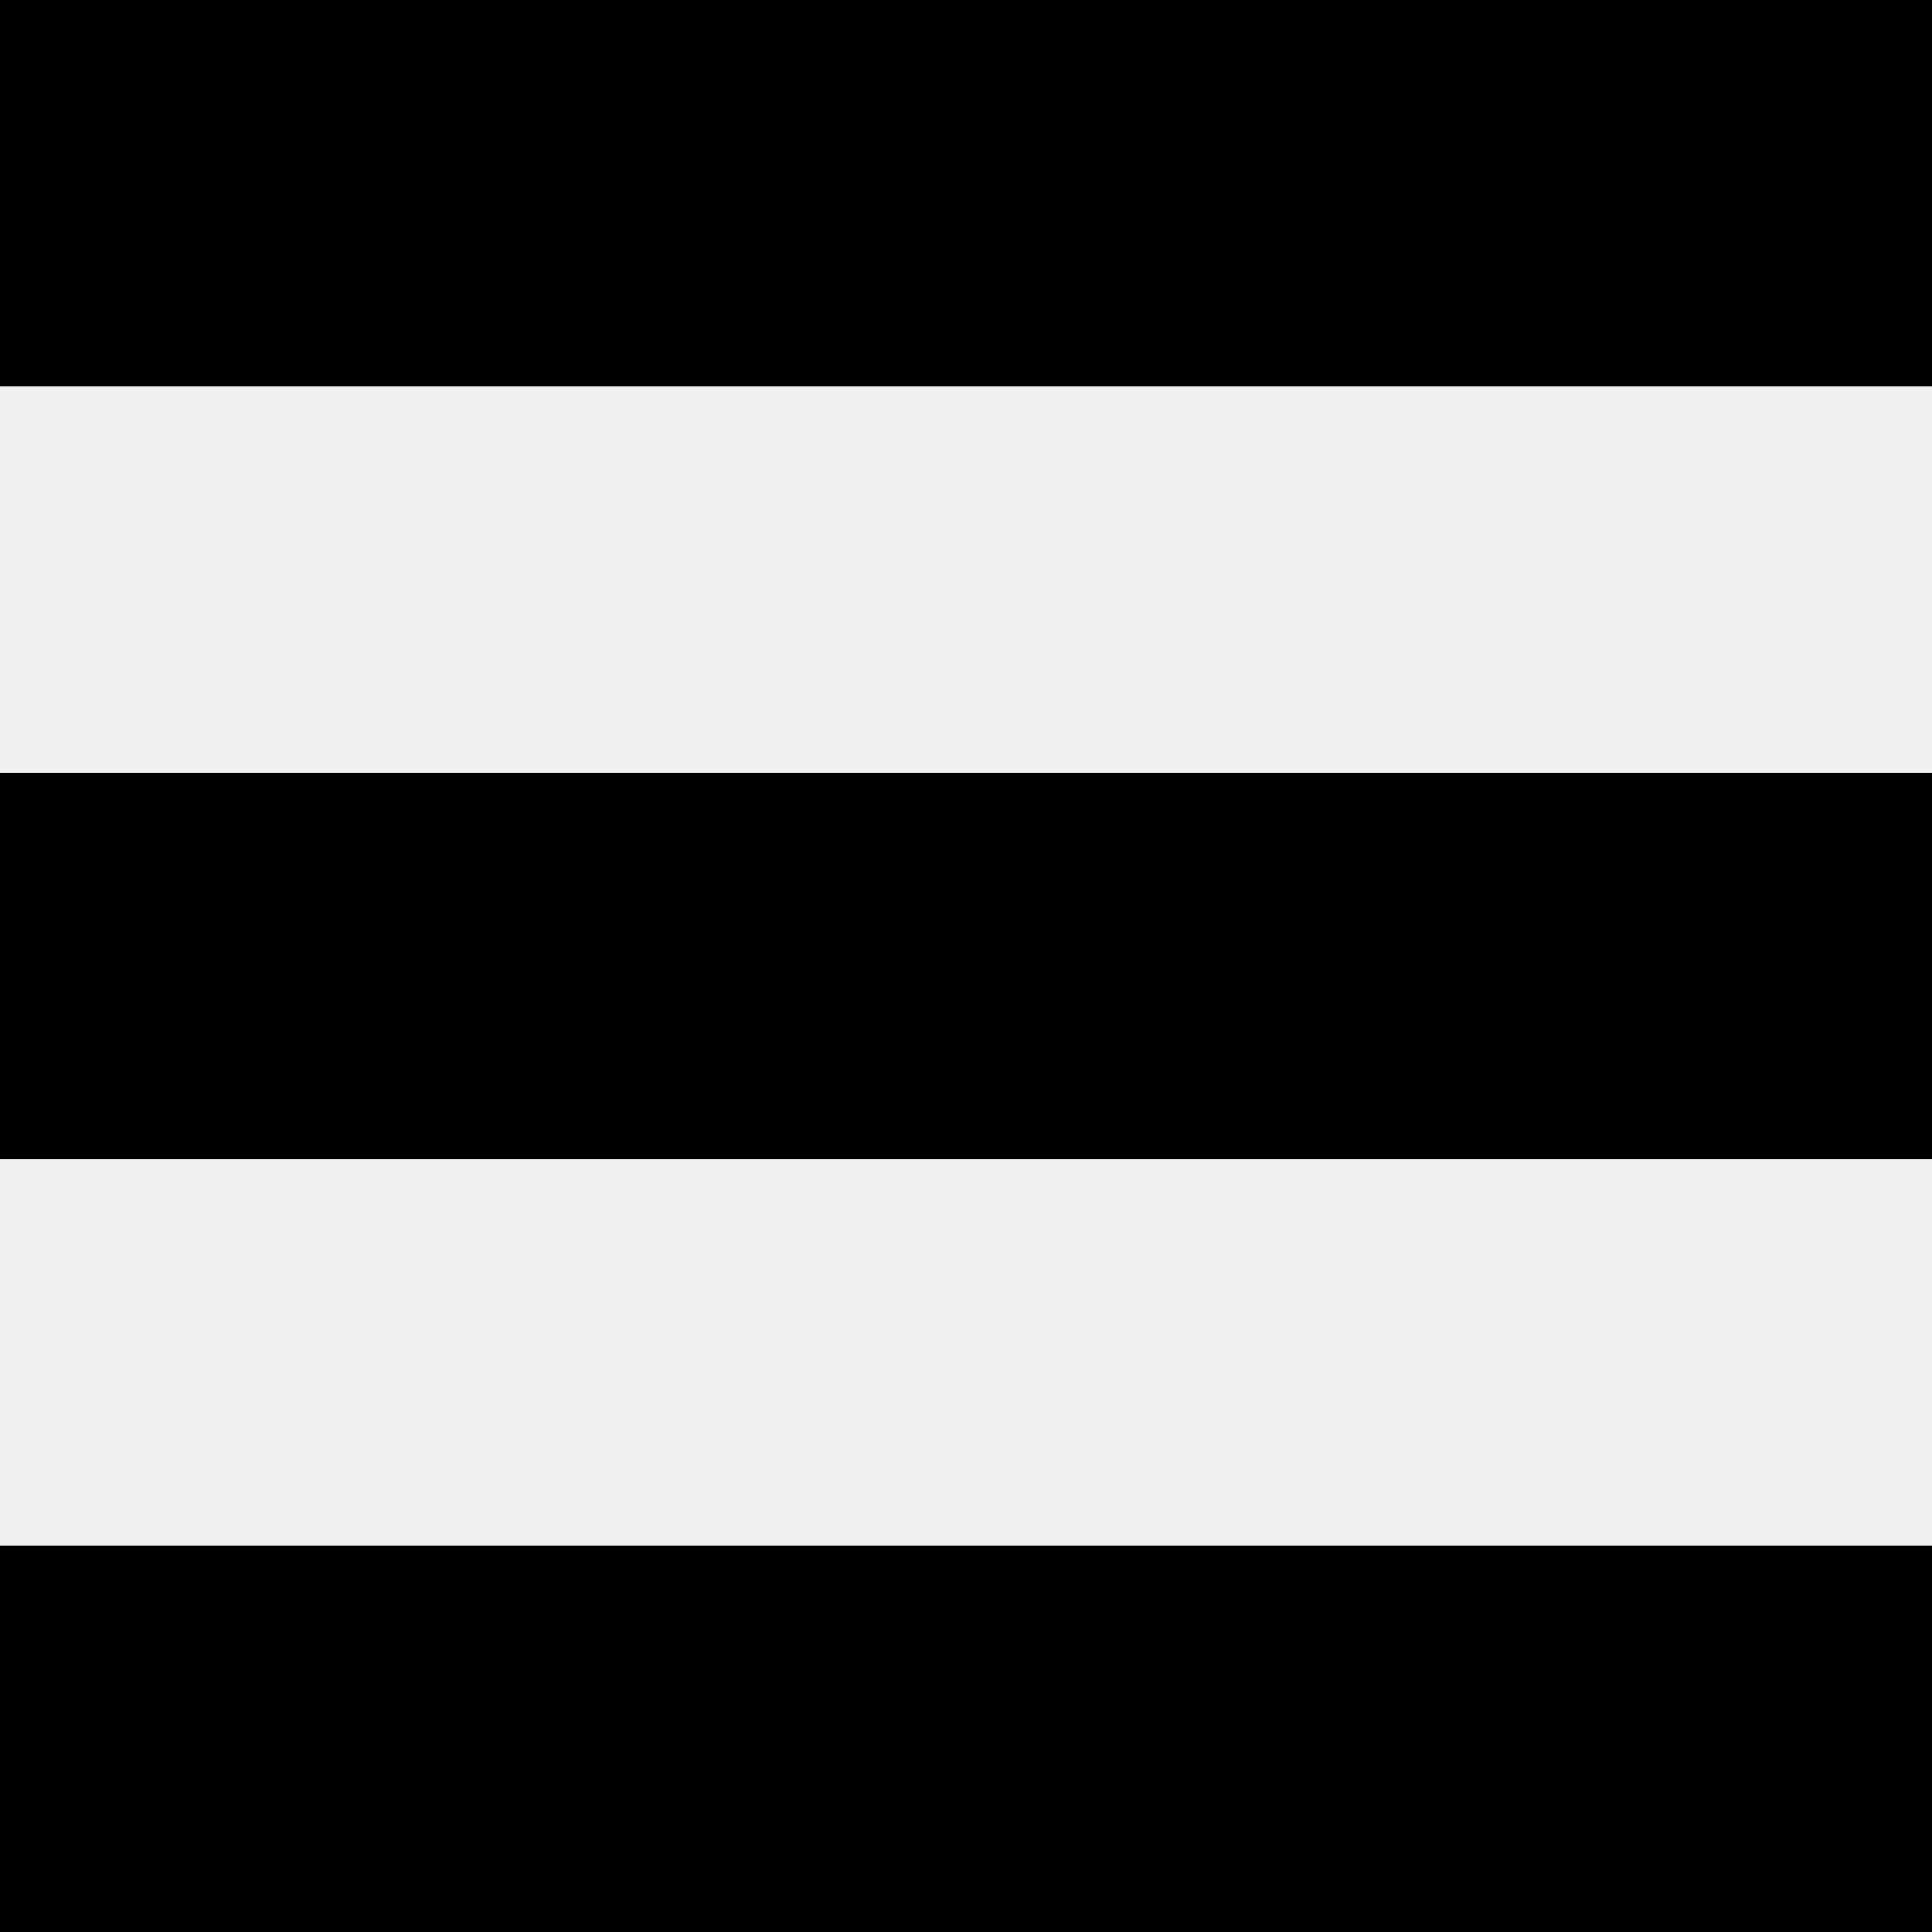
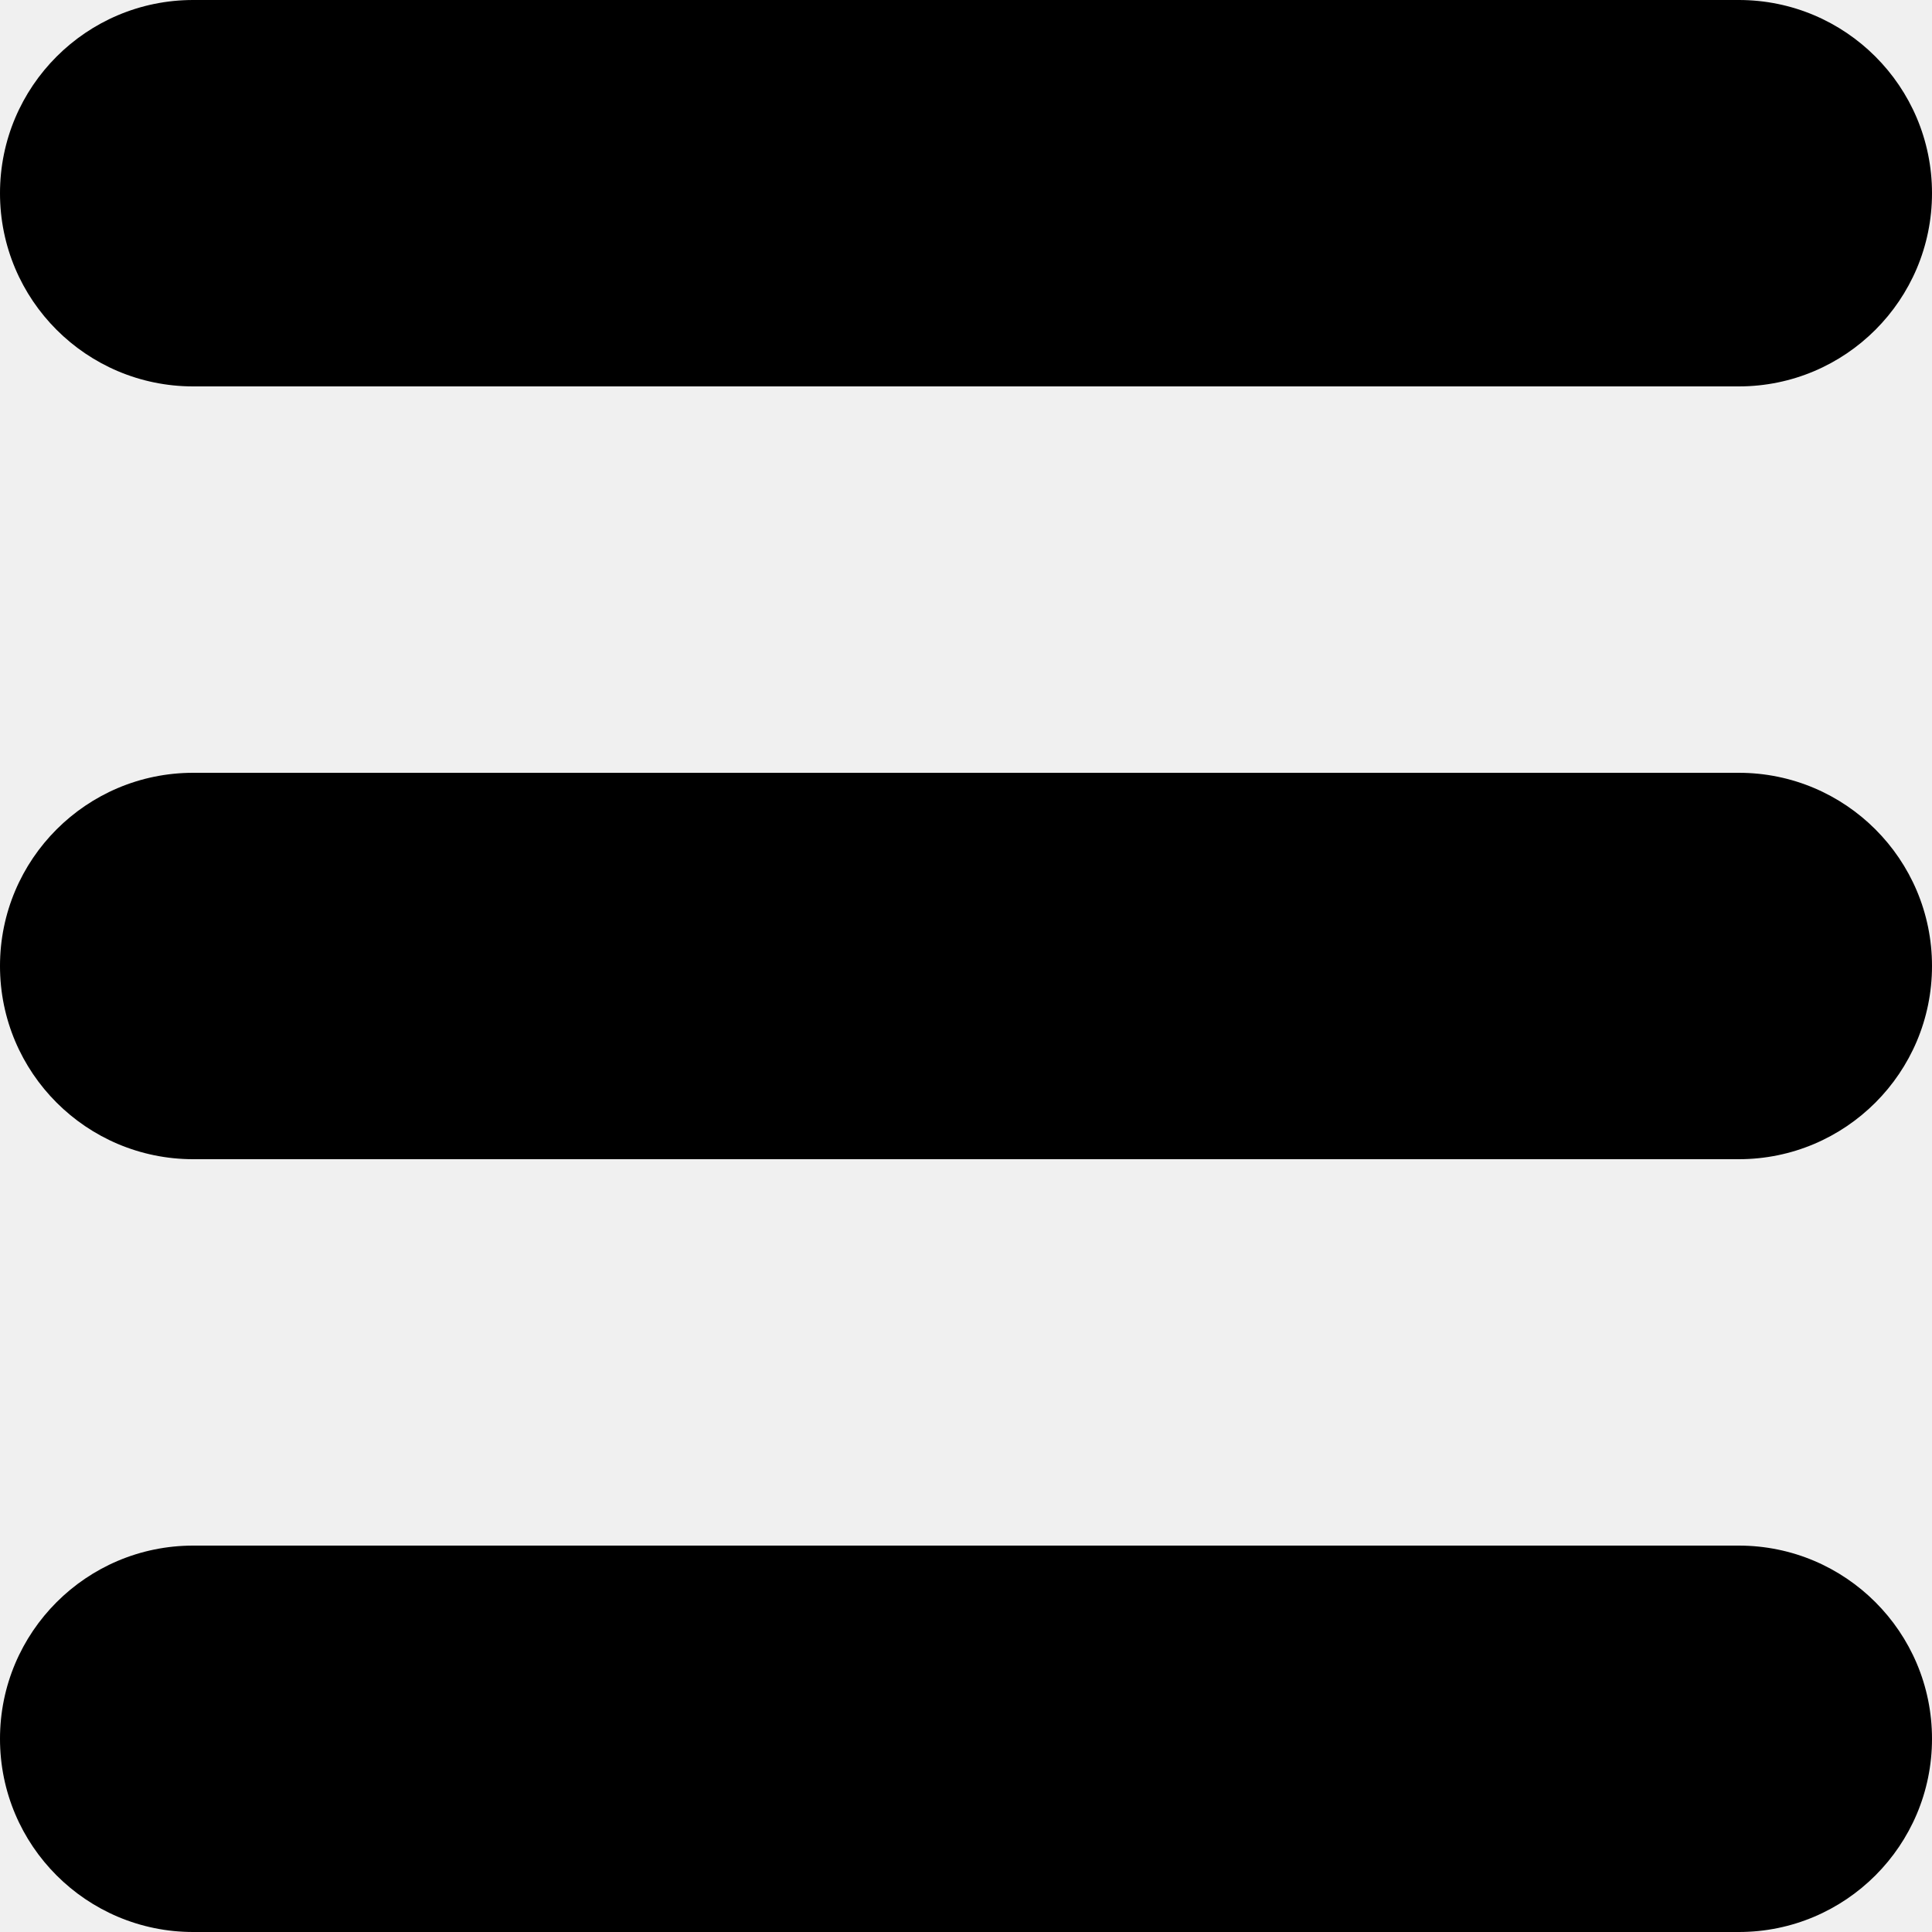
<svg xmlns="http://www.w3.org/2000/svg" width="50" height="50" viewBox="0 0 50 50" fill="none">
  <g clip-path="url(#clip0_109_60)">
-     <rect width="50" height="10" fill="black" />
-     <rect y="20" width="50" height="10" fill="black" />
-     <rect y="40" width="50" height="10" fill="black" />
+     <rect width="50" height="10" rx="5" fill="black" />
+     <rect y="20" width="50" height="10" rx="5" fill="black" />
+     <rect y="40" width="50" height="10" rx="5" fill="black" />
  </g>
  <defs>
    <clipPath id="clip0_109_60">
      <rect width="50" height="50" fill="white" />
    </clipPath>
  </defs>
</svg>
